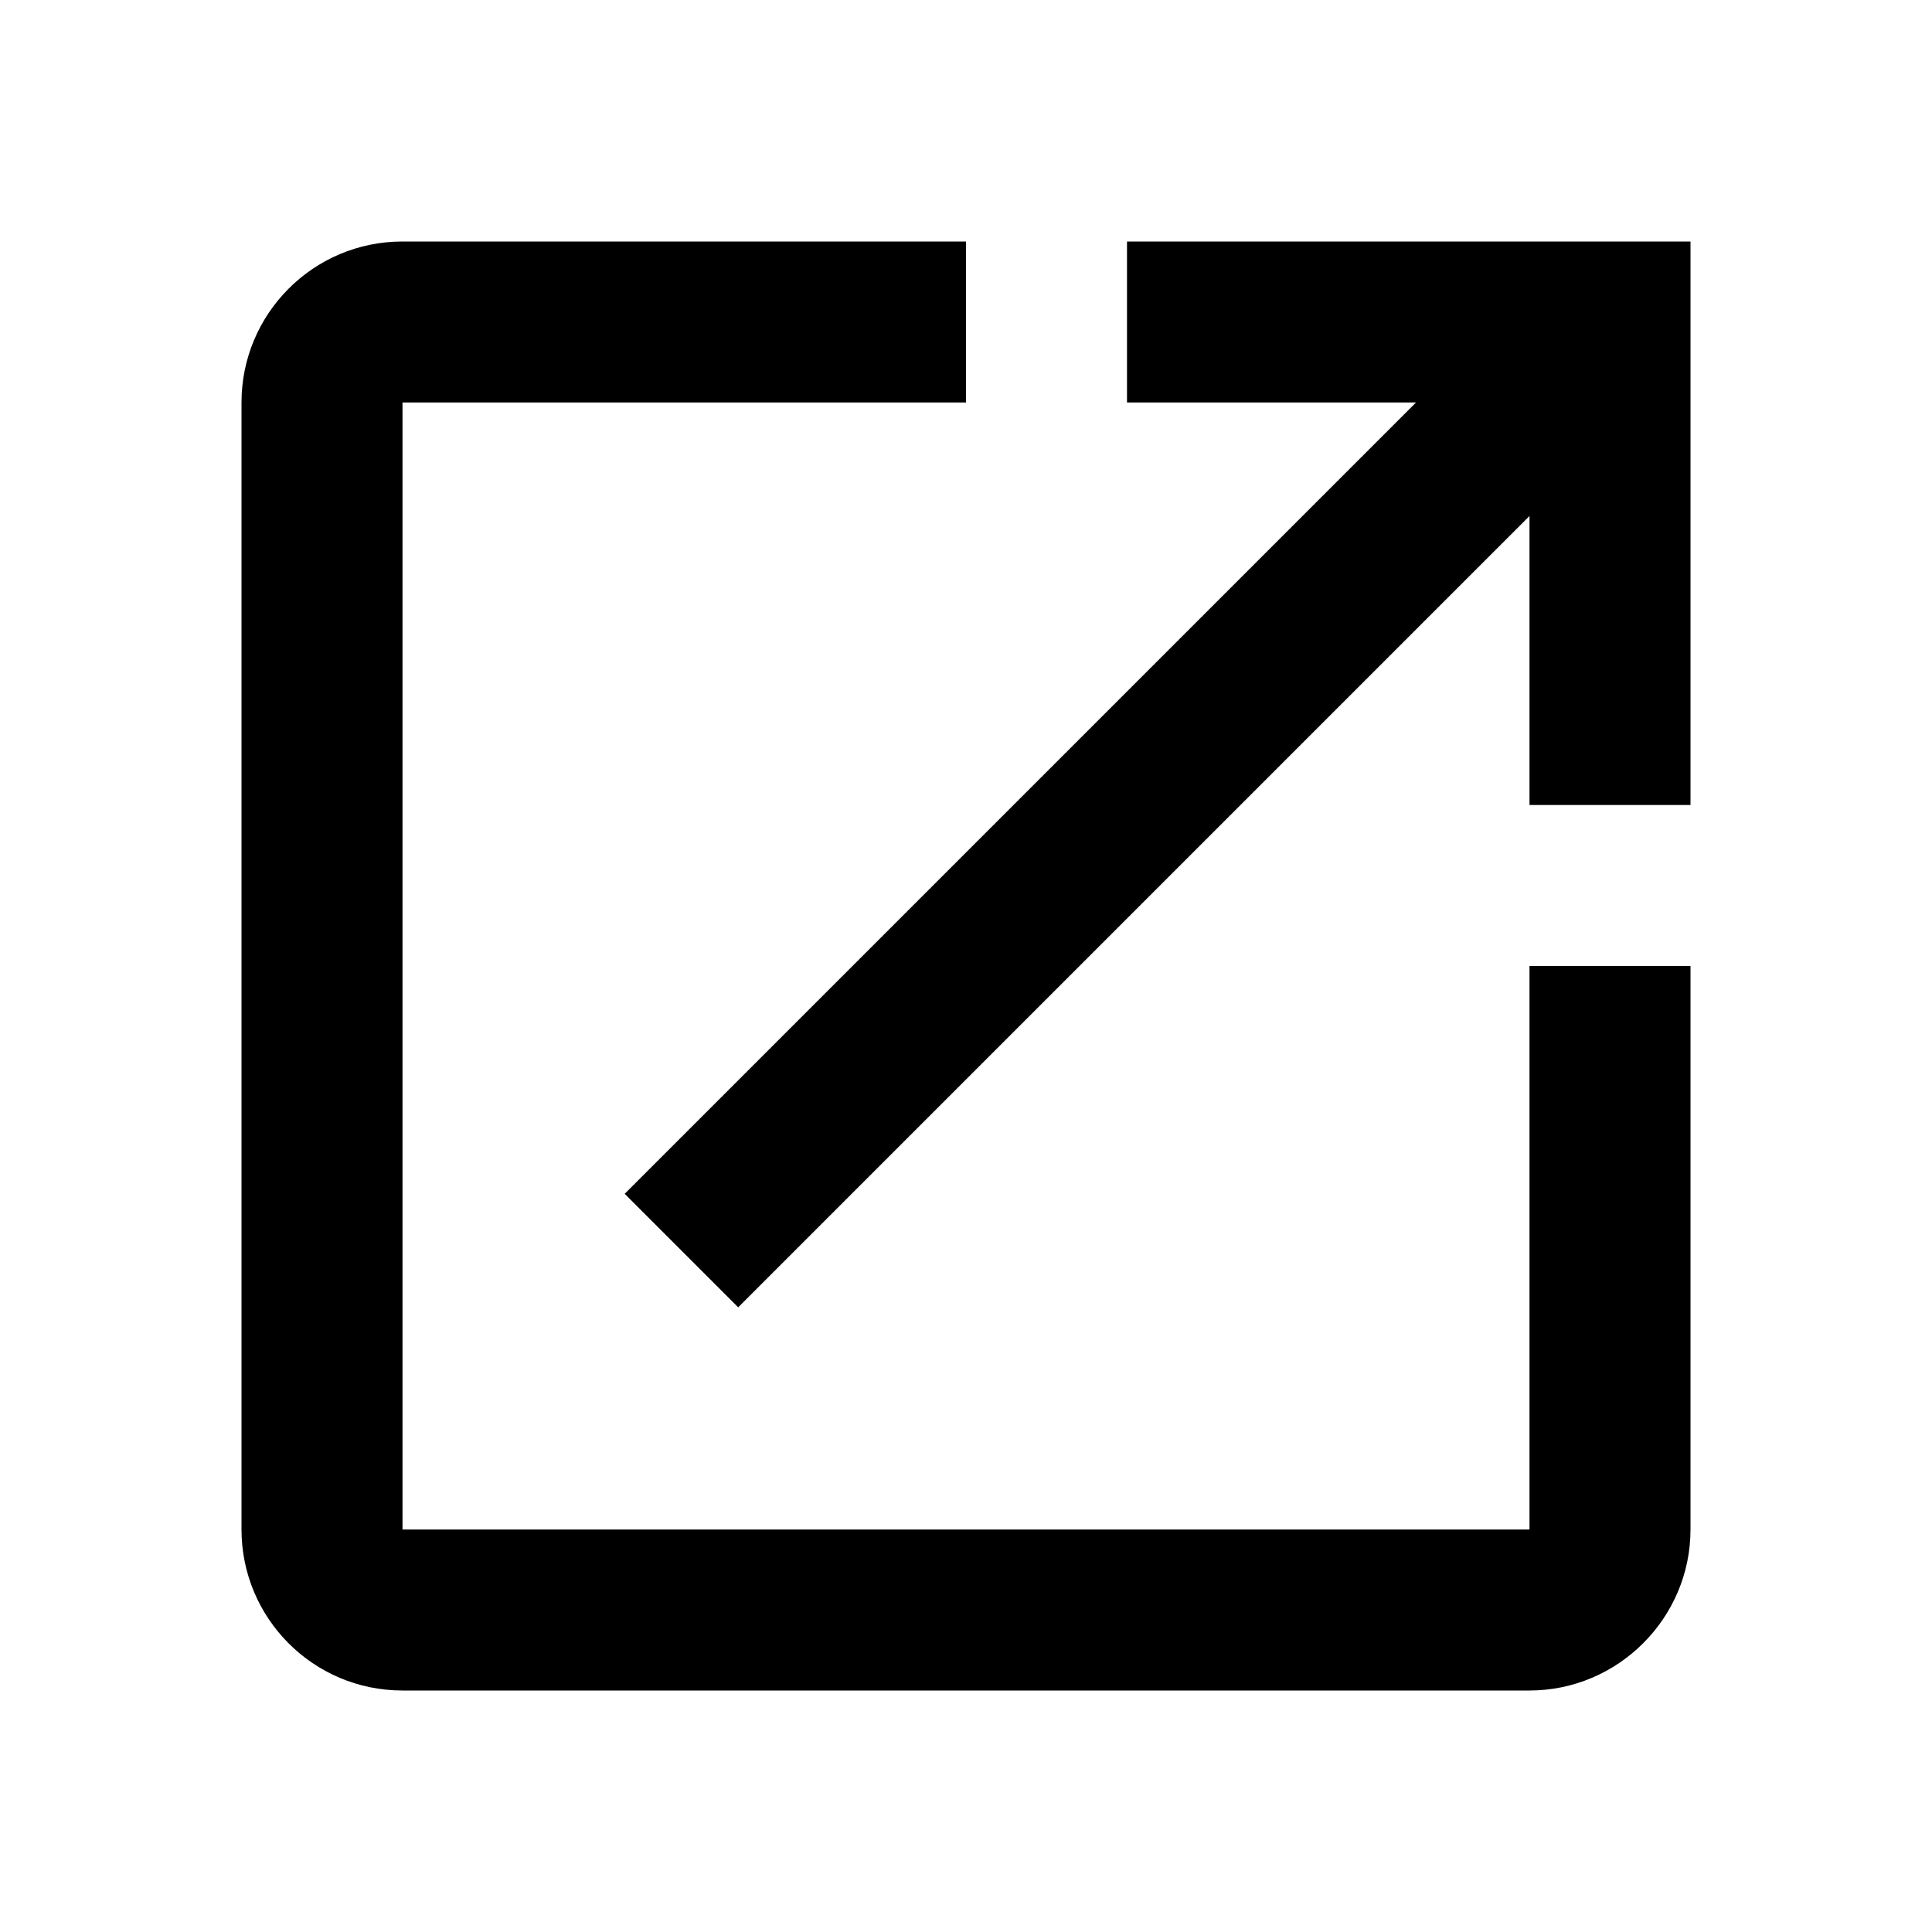
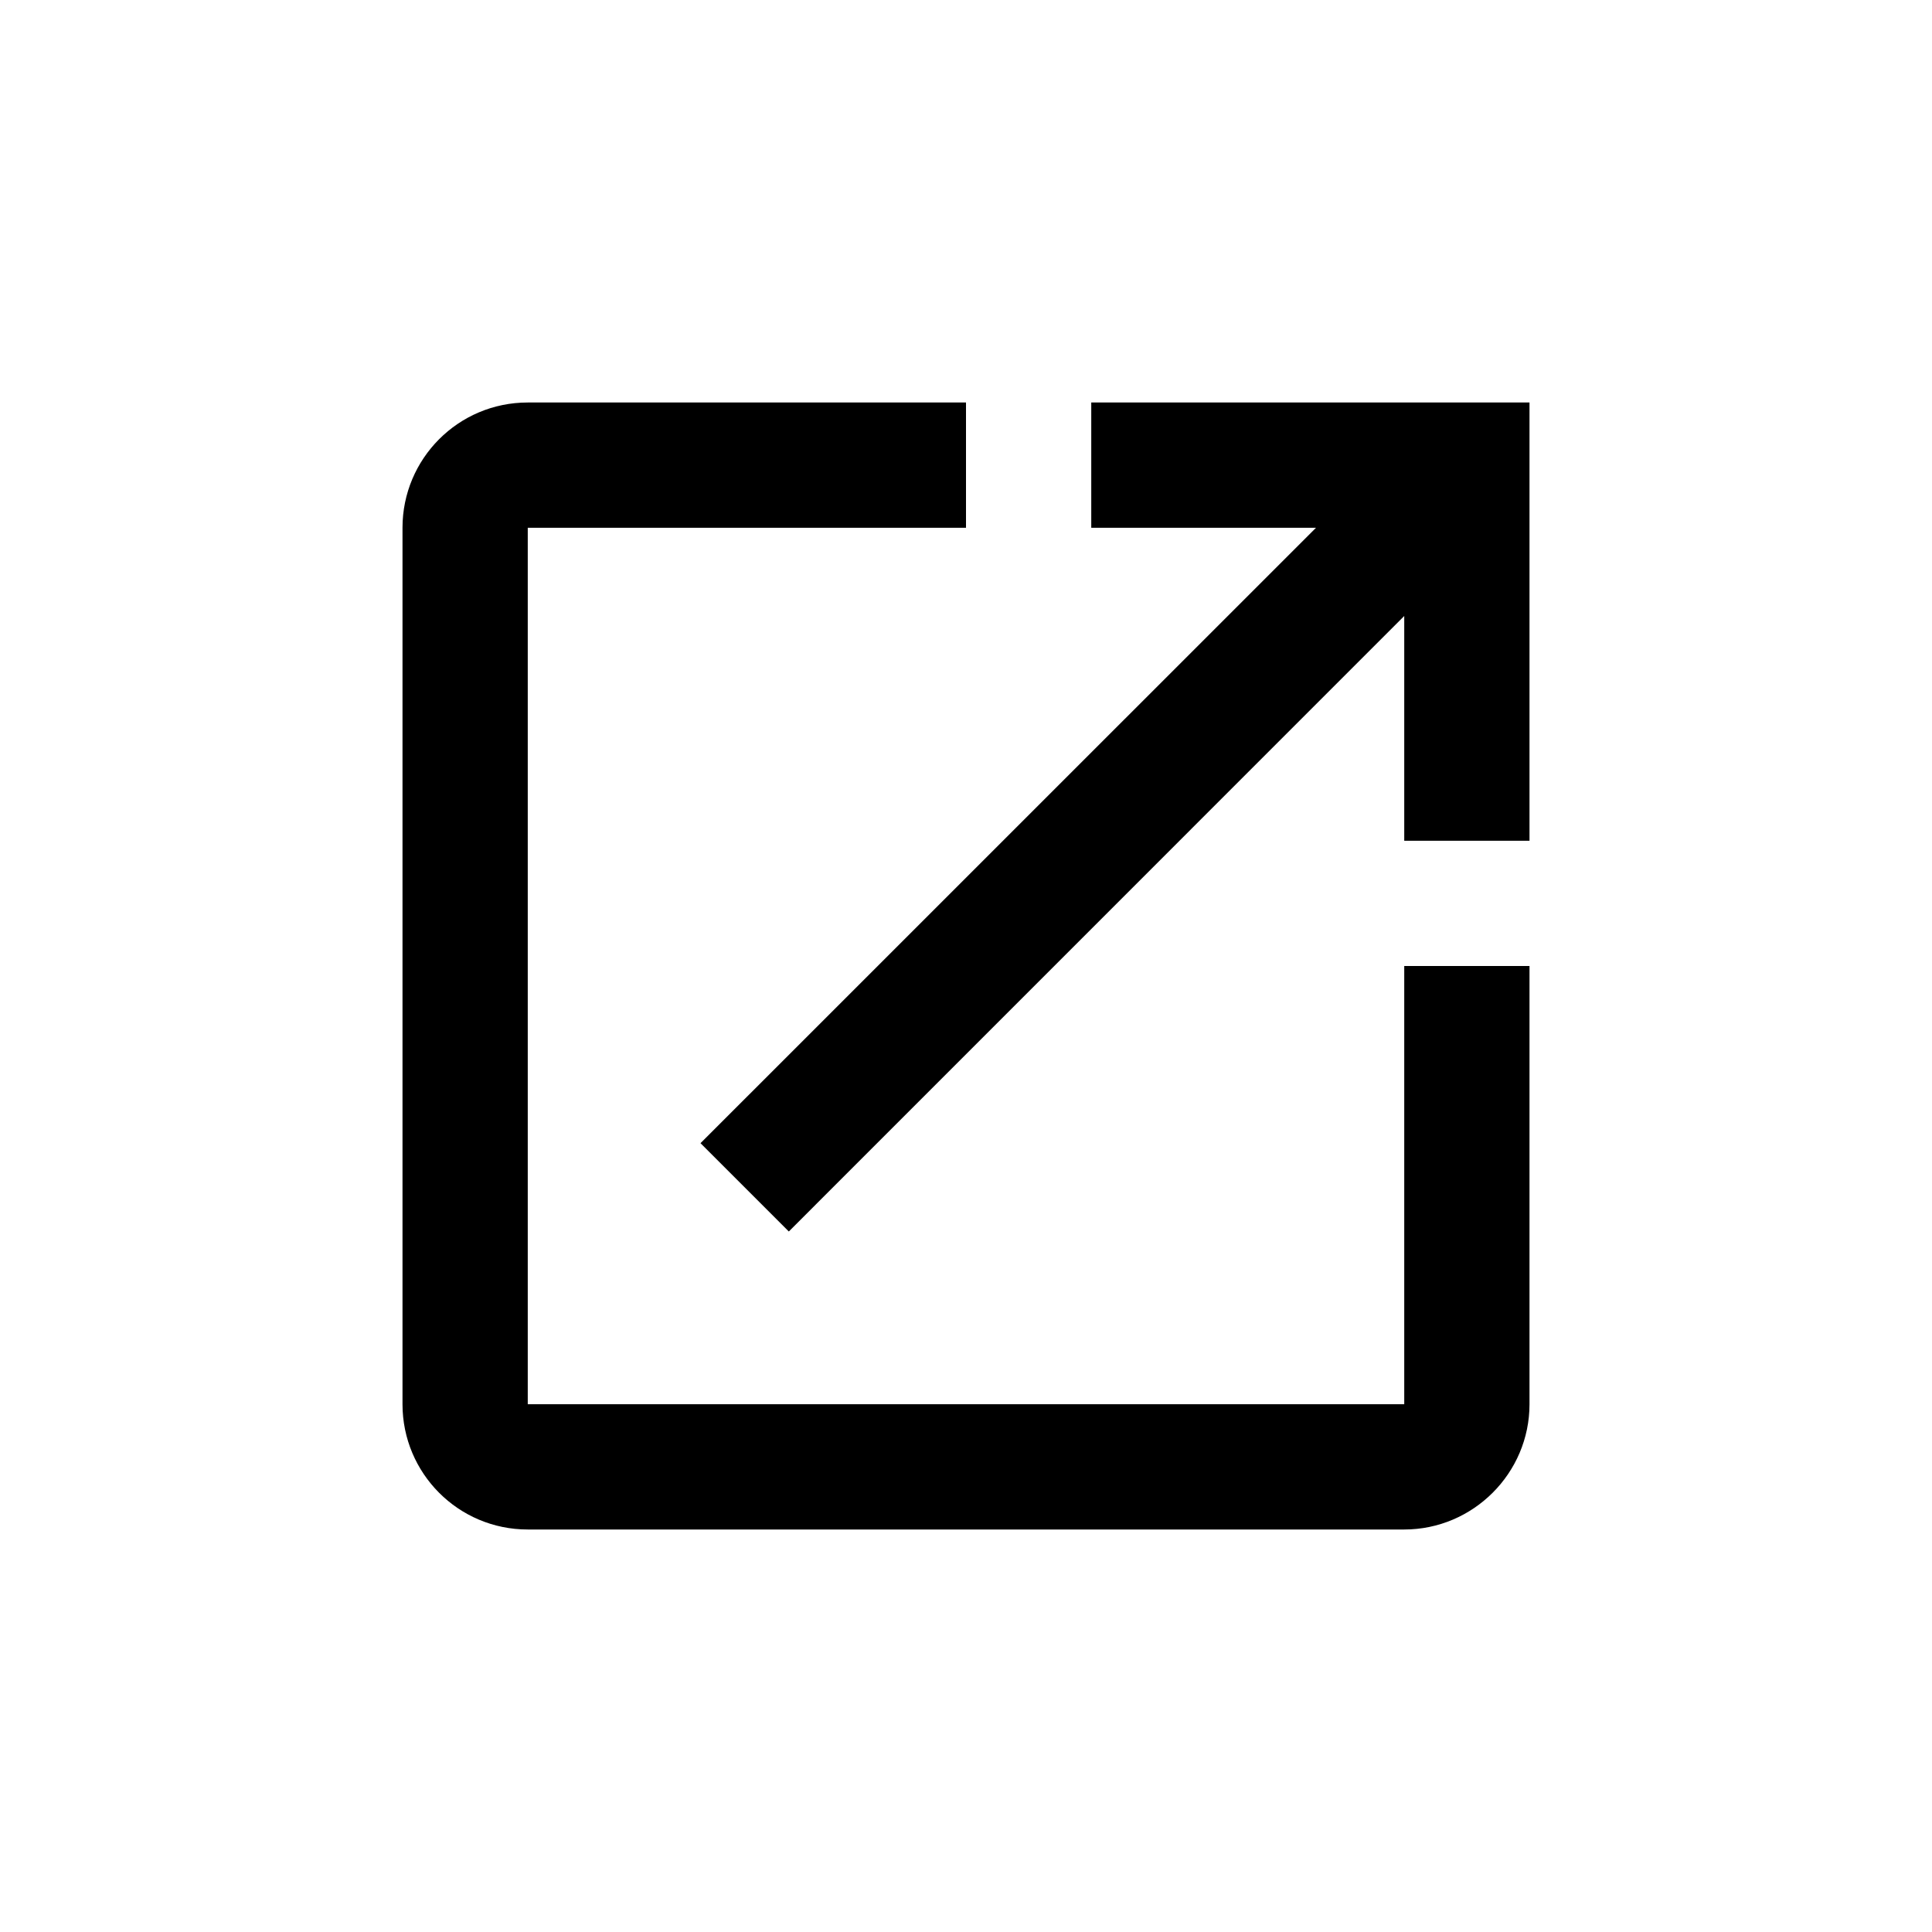
<svg xmlns="http://www.w3.org/2000/svg" width="24" height="24" viewBox="0 0 24 24" version="1.1">
-   <path d="M19,19 L5,19 L5,5 L12,5 L12,3 L5,3 C3.89,3 3,3.9 3,5 L3,19 C3,20.1 3.89,21 5,21 L19,21 C20.1,21 21,20.1 21,19 L21,12 L19,12 L19,19 L19,19 Z M14,3 L14,5 L17.59,5 L7.76,14.83 L9.17,16.24 L19,6.41 L19,10 L21,10 L21,3 L14,3 L14,3 Z" id="path-1" />
+   <path id="new-window-a" d="M17.444,17.444 L6.556,17.444 L6.556,6.556 L12,6.556 L12,5 L6.556,5 C5.692,5 5,5.7 5,6.556 L5,17.444 C5,18.3 5.692,19 6.556,19 L17.444,19 C18.3,19 19,18.3 19,17.444 L19,12 L17.444,12 L17.444,17.444 L17.444,17.444 Z M13.556,5 L13.556,6.556 L16.348,6.556 L8.702,14.201 L9.799,15.298 L17.444,7.652 L17.444,10.444 L19,10.444 L19,5 L13.556,5 L13.556,5 Z" />
</svg>
